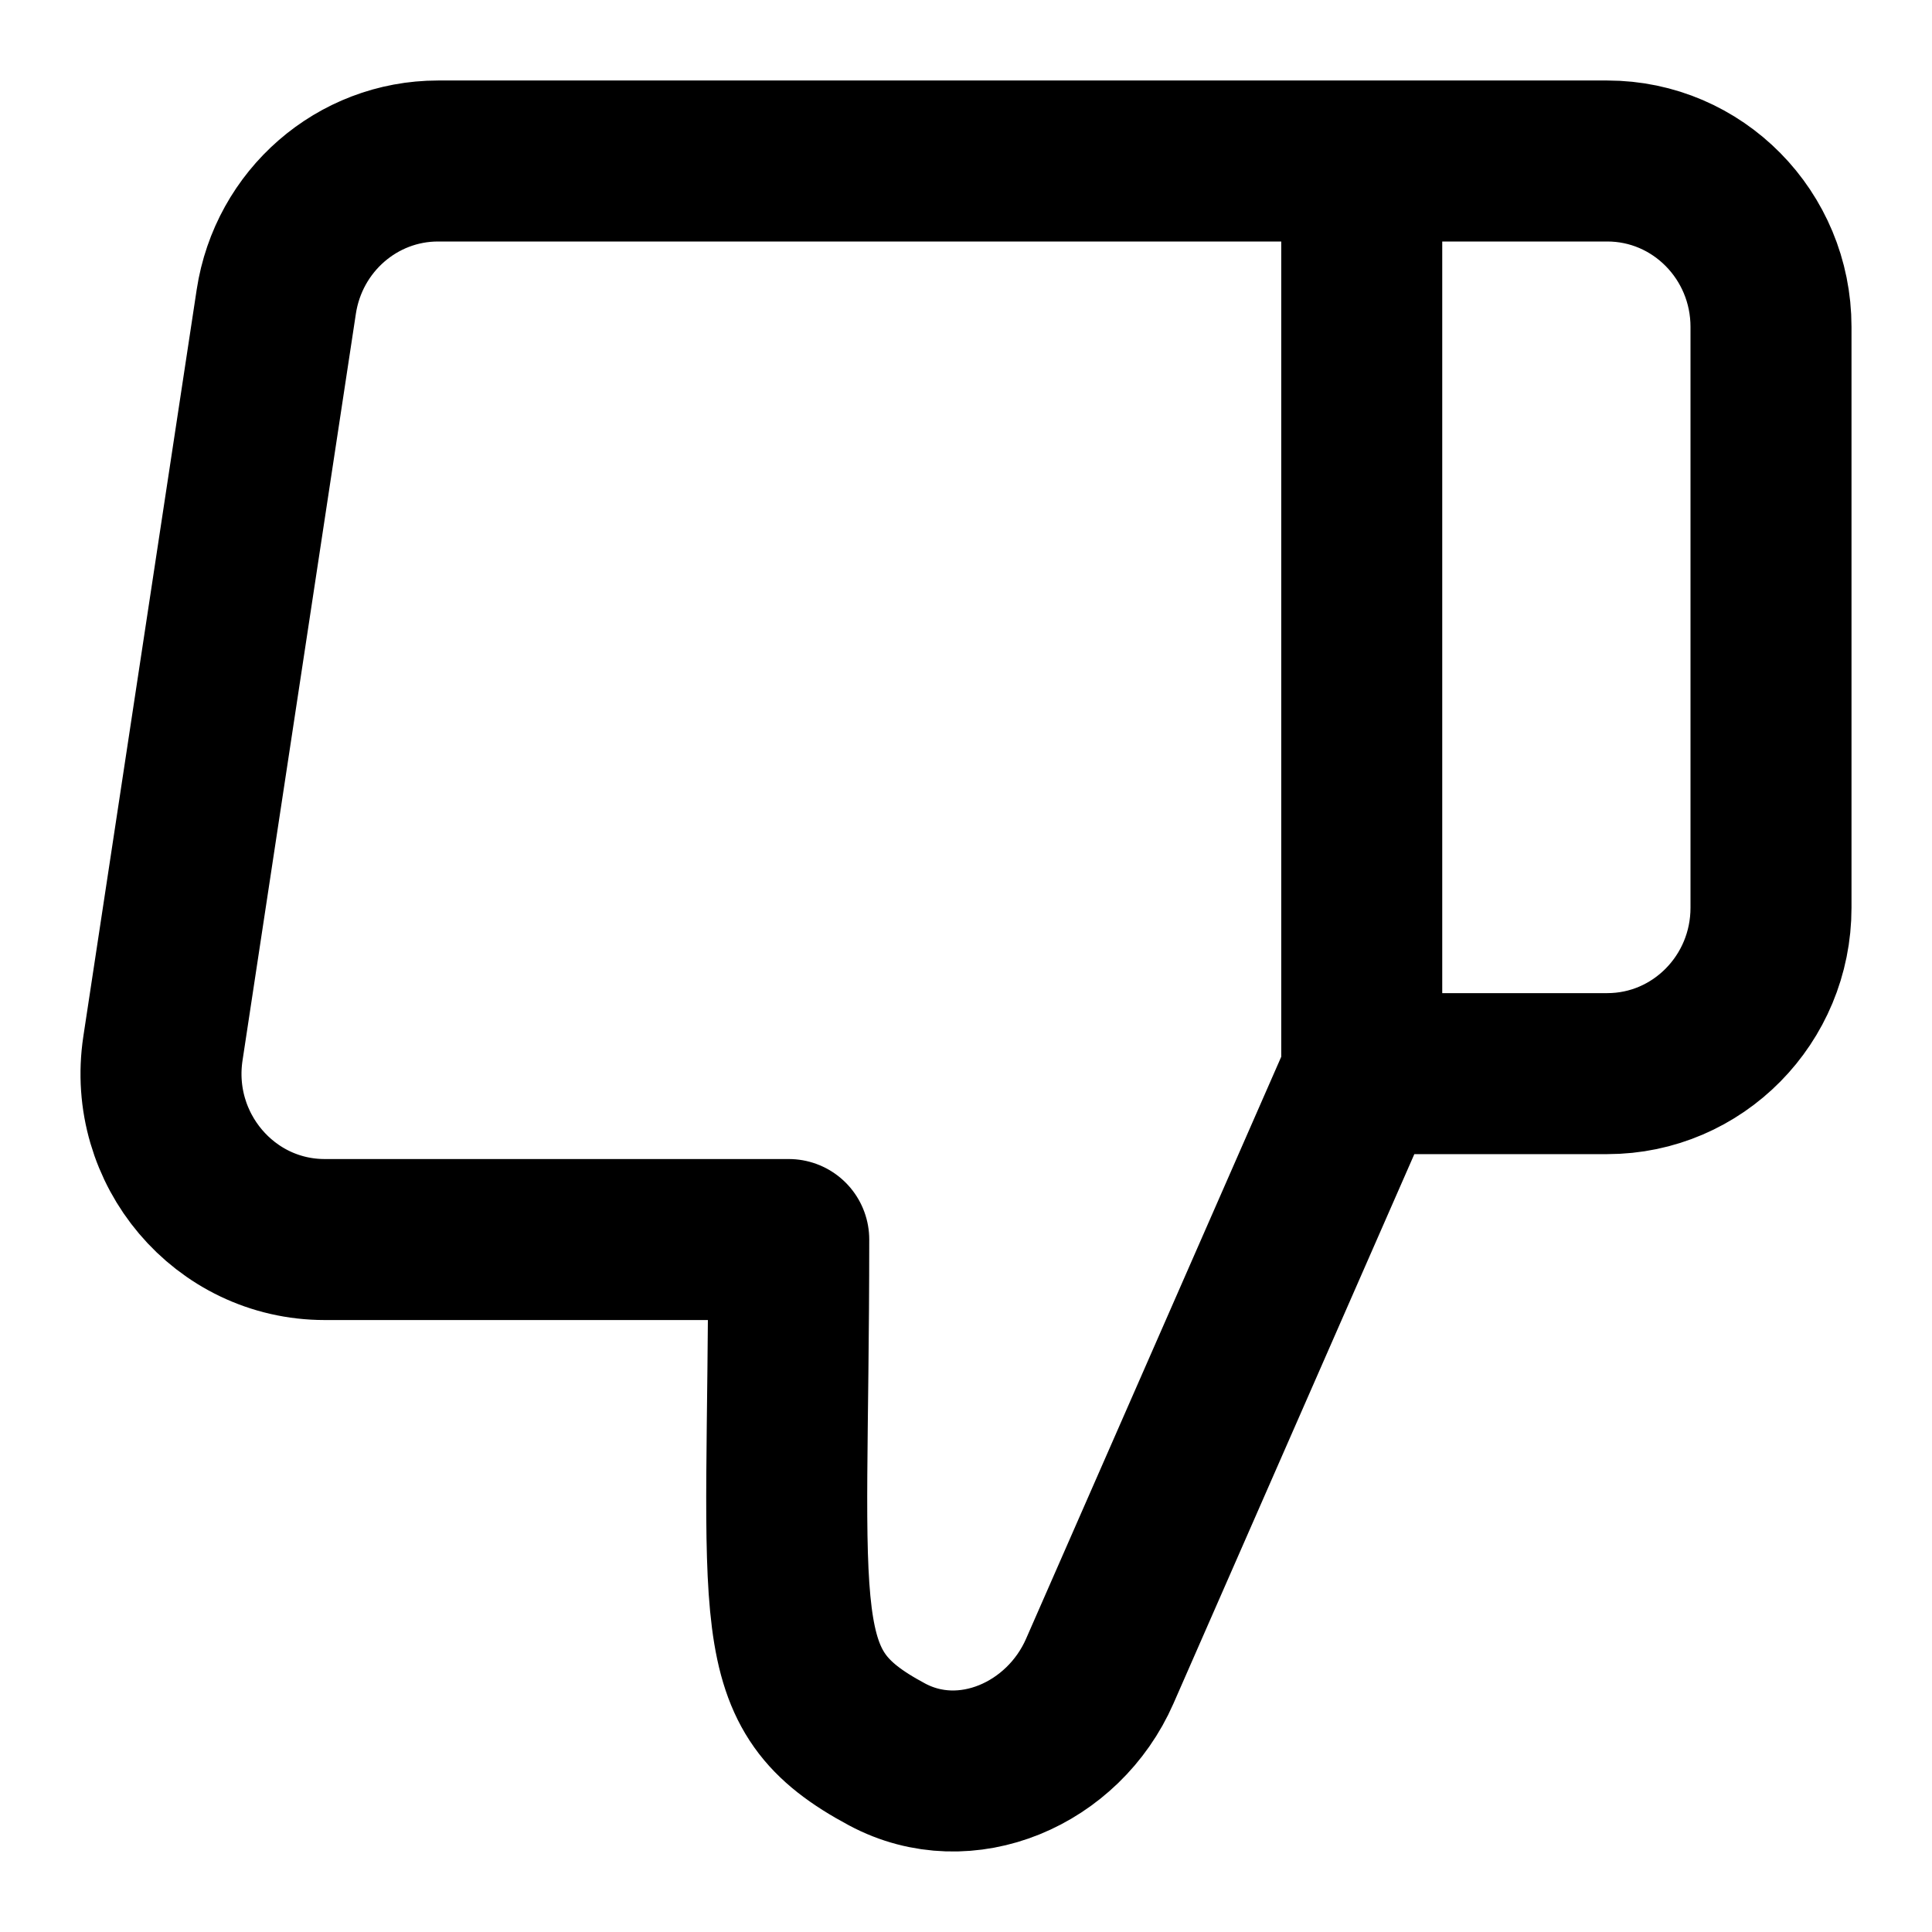
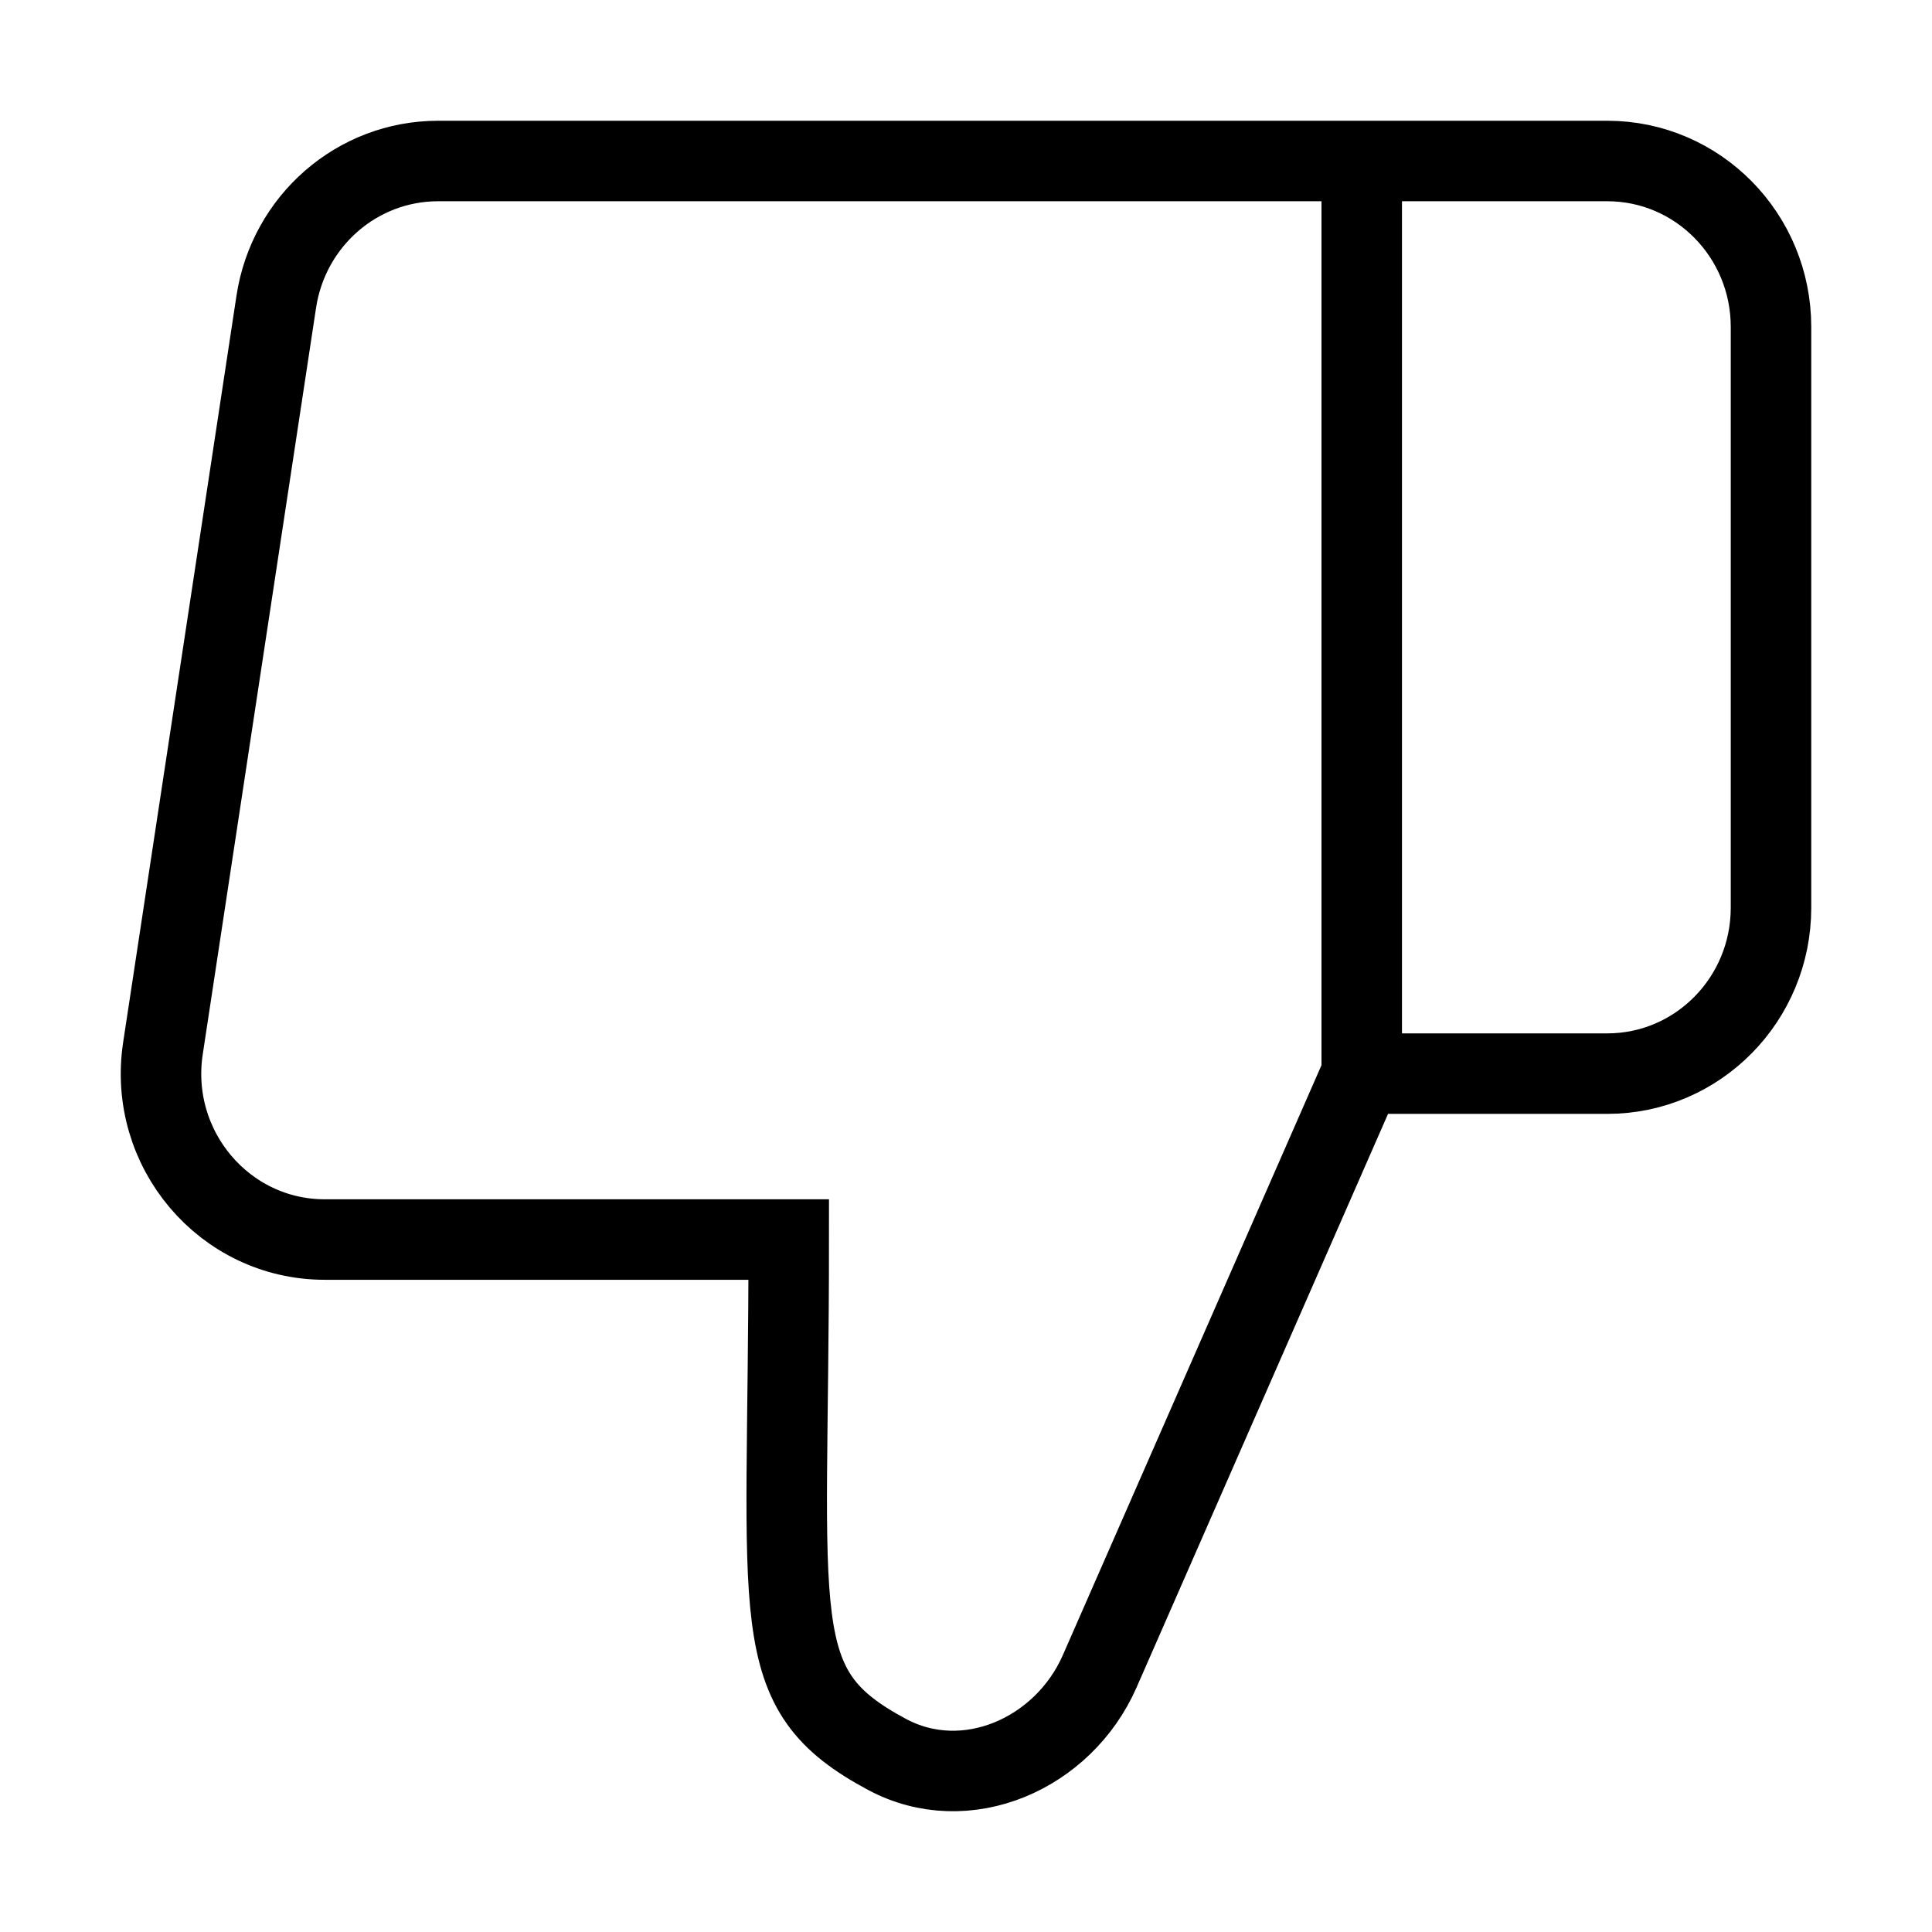
<svg xmlns="http://www.w3.org/2000/svg" width="24px" height="24px" viewBox="0 0 24 24" fill="none">
-   <path d="M16.916 13.337L13.661 20.761C13.21 21.789 12 22.32 11.019 21.794C9.492 20.977 9.798 20.21 9.798 15.398H4.034C2.788 15.398 1.835 14.272 2.024 13.024L3.432 3.748C3.585 2.742 4.438 2 5.442 2H16.916M16.916 13.337V2M16.916 13.337H19.966C21.09 13.337 22 12.414 22 11.276V4.061C22 2.923 21.09 2 19.966 2L16.916 2" stroke="black" stroke-width="2" stroke-linecap="round" stroke-linejoin="round" />
+   <path d="M16.916 13.337L13.661 20.761C13.21 21.789 12 22.32 11.019 21.794C9.492 20.977 9.798 20.21 9.798 15.398H4.034C2.788 15.398 1.835 14.272 2.024 13.024L3.432 3.748C3.585 2.742 4.438 2 5.442 2H16.916M16.916 13.337V2M16.916 13.337H19.966C21.09 13.337 22 12.414 22 11.276V4.061C22 2.923 21.09 2 19.966 2L16.916 2" stroke="black" strokeWidth="2" strokeLinecap="round" strokeLinejoin="round" />
</svg>
